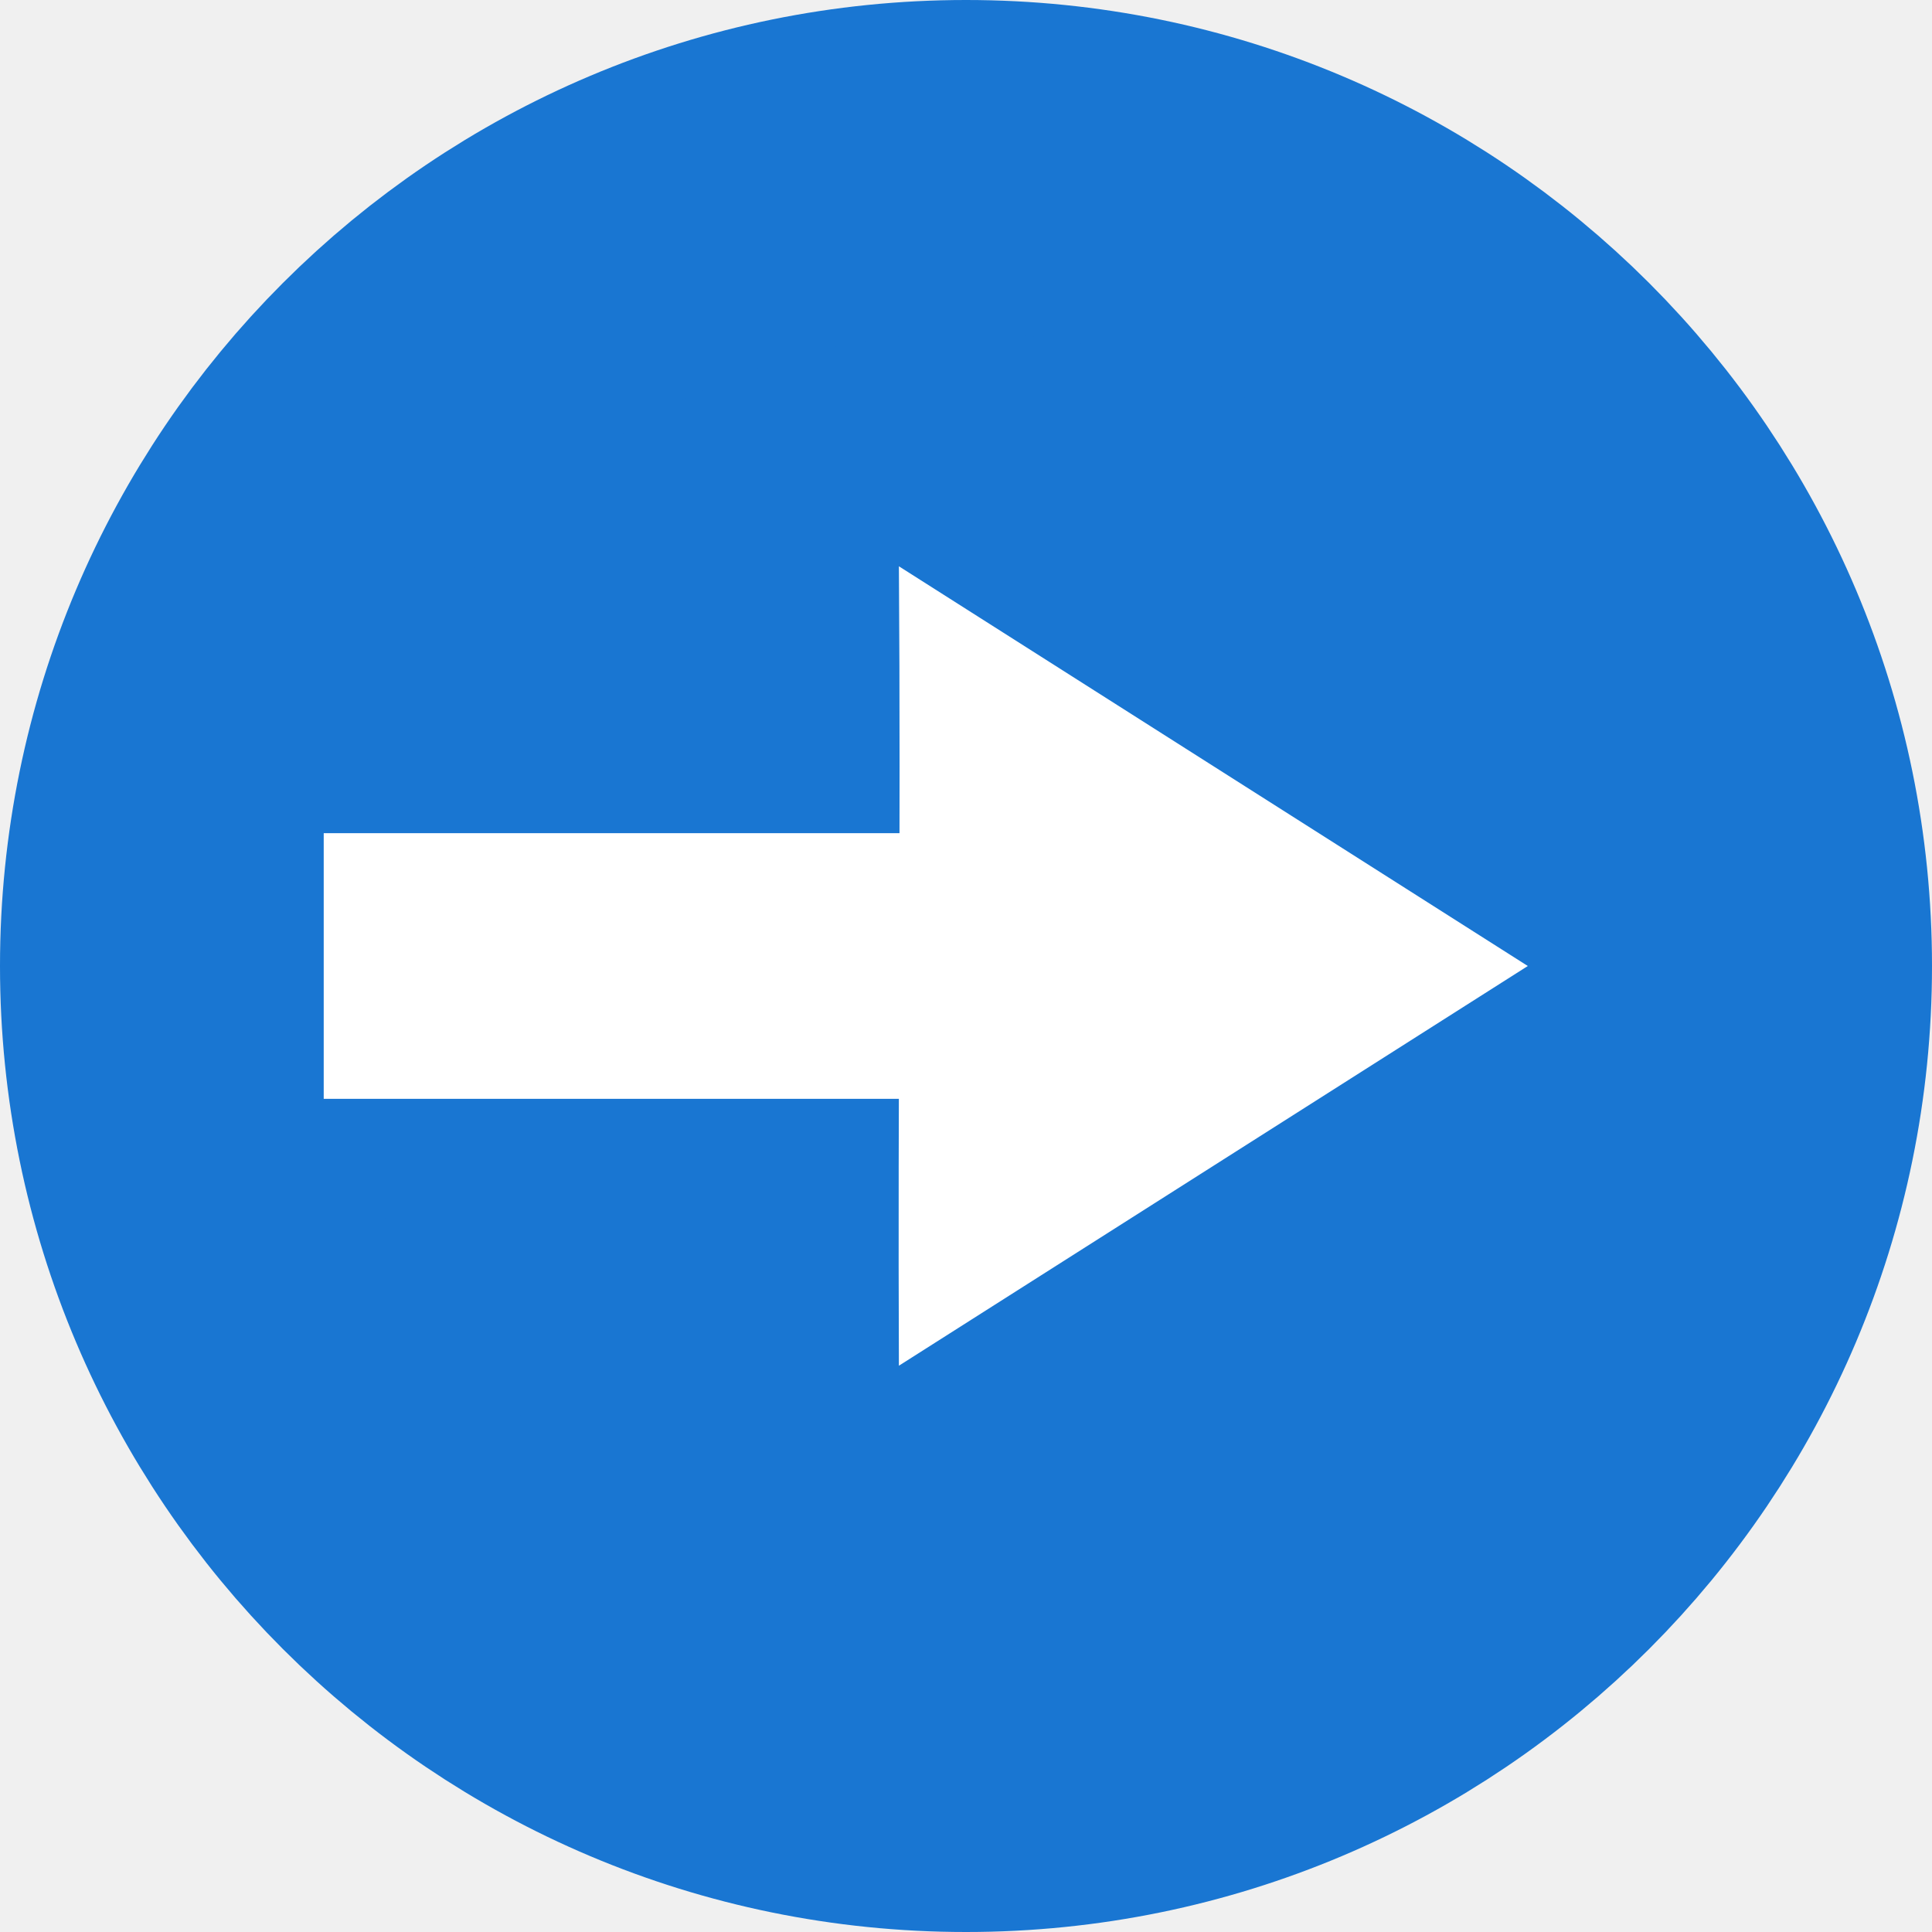
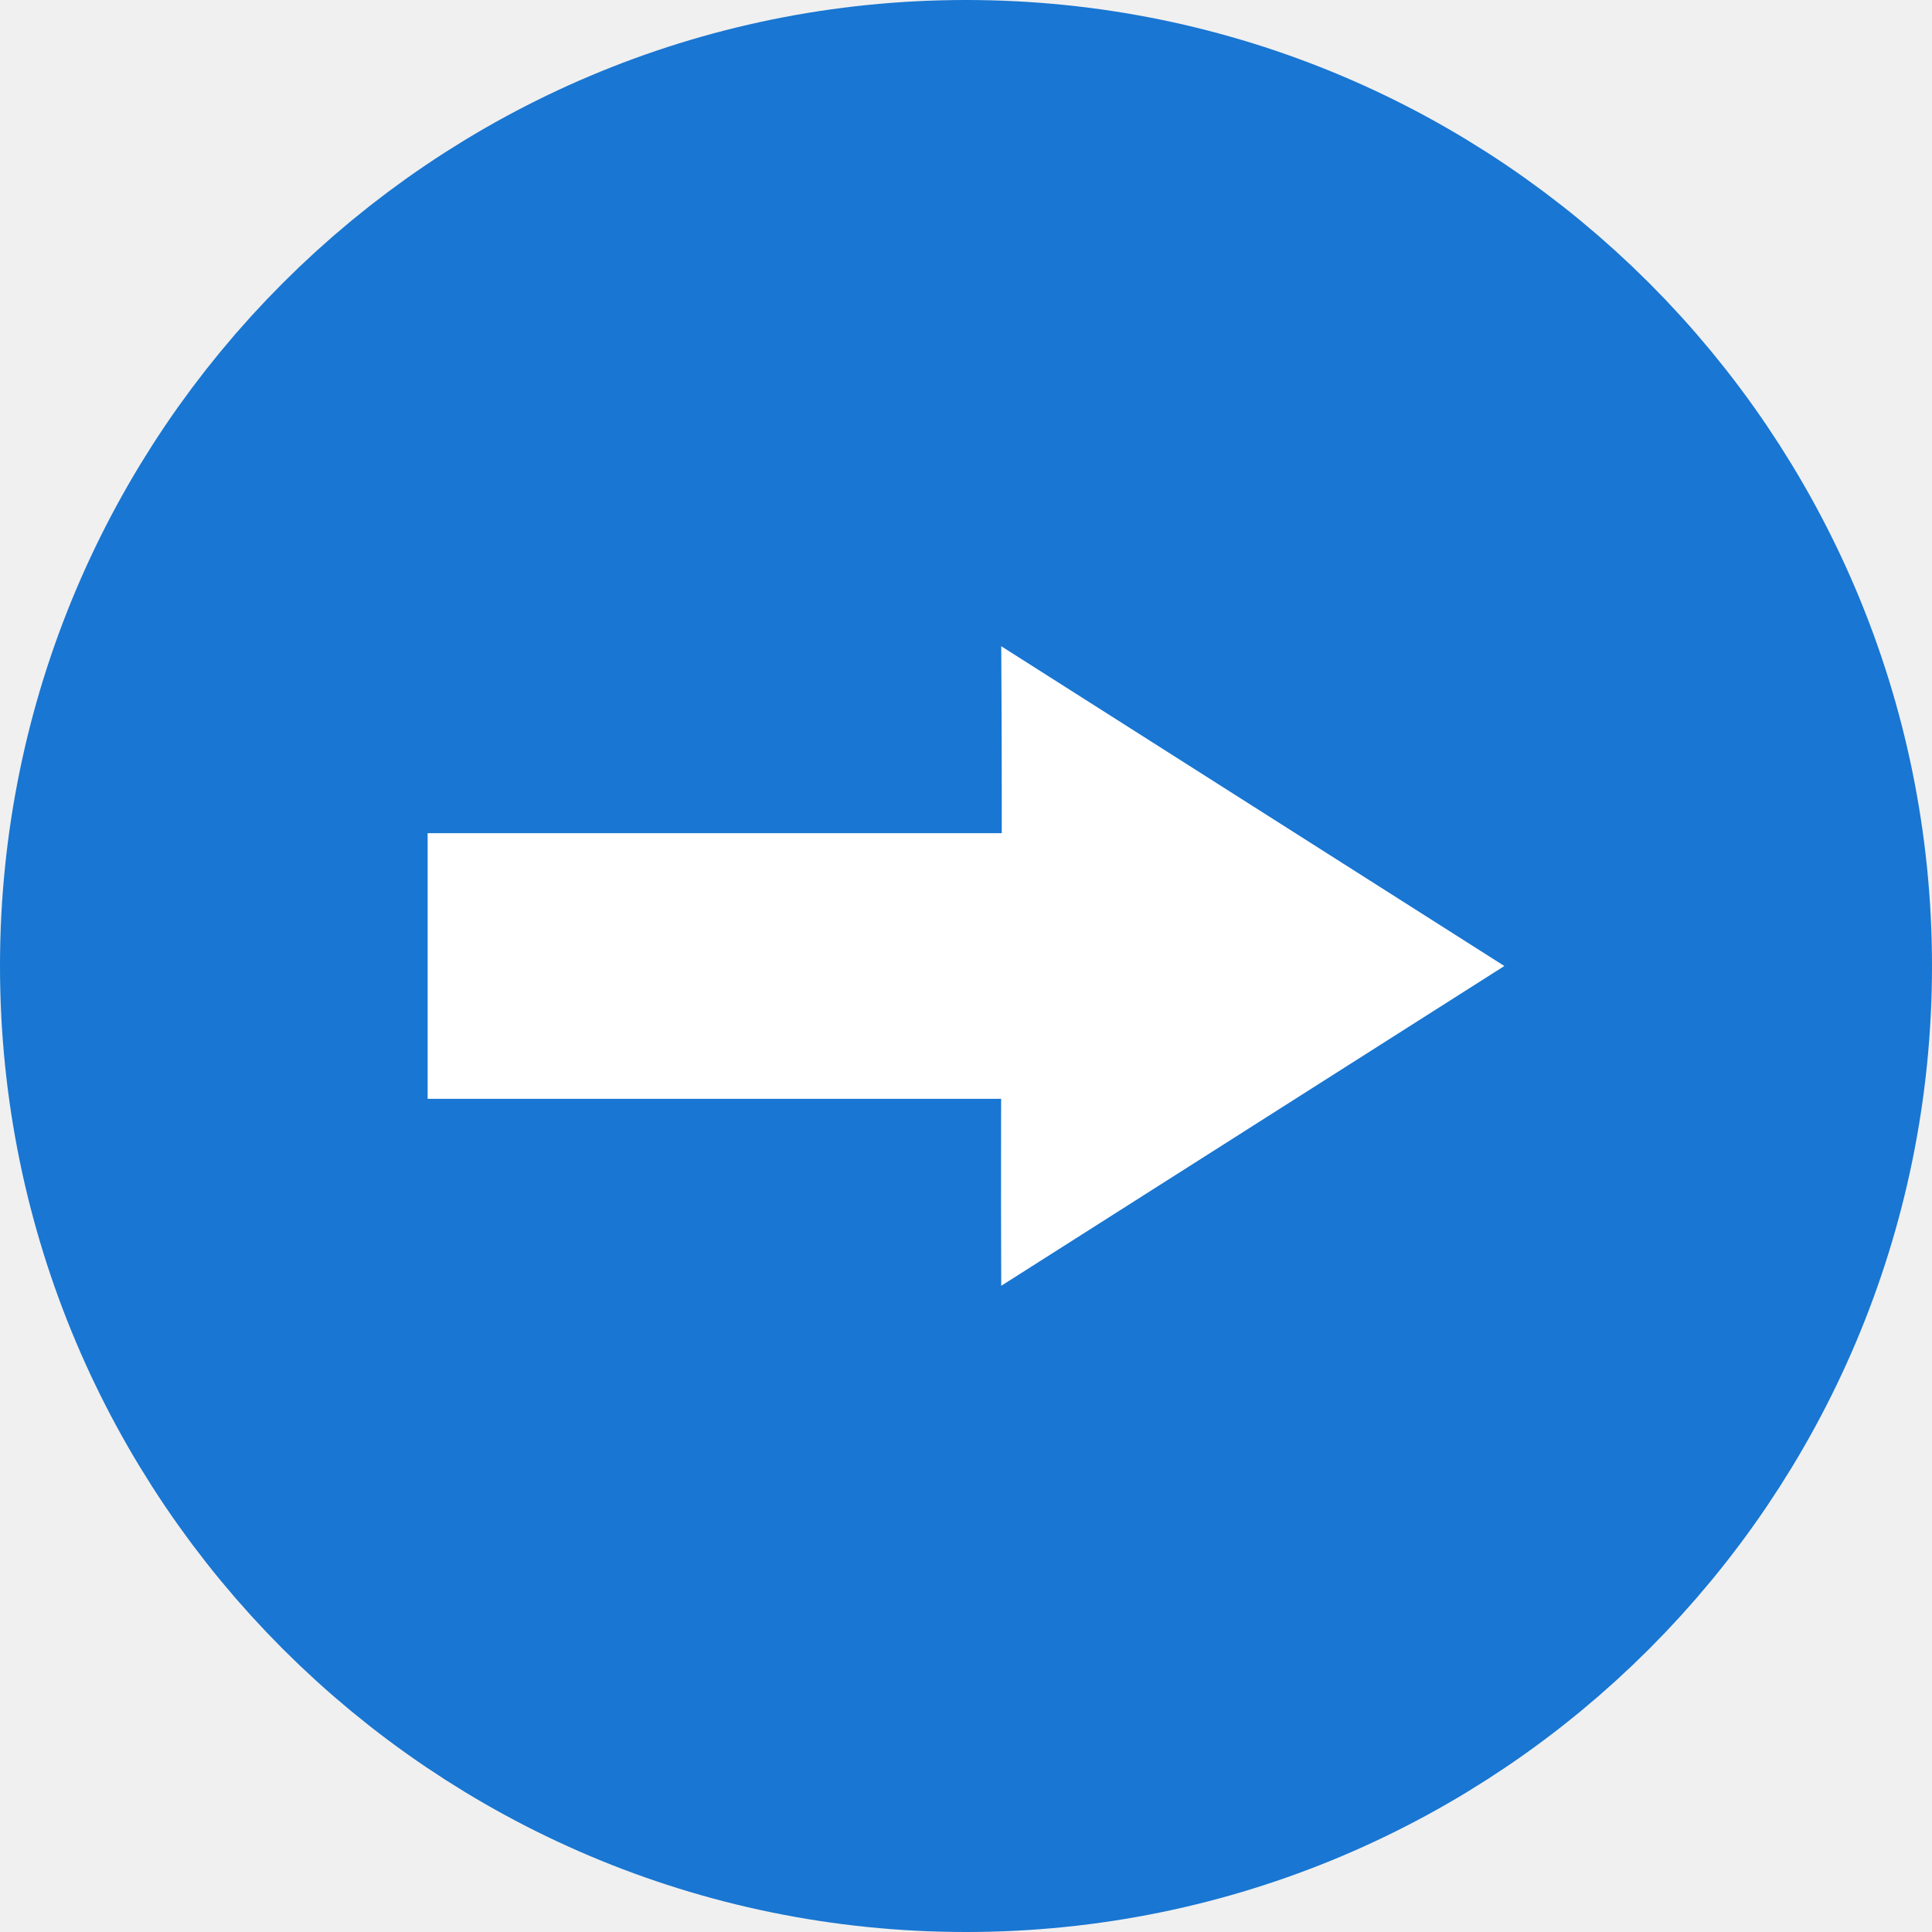
<svg xmlns="http://www.w3.org/2000/svg" width="48" viewBox="0 0 54 48" version="1.1" id="svg6011" height="48">
  <defs id="defs6015" />
  <circle style="fill:#1976d2;fill-opacity:1;stroke:#1976d2;stroke-width:9.31;stroke-dasharray:none;stroke-opacity:1" id="path1" cx="27" cy="24" r="22.345" />
  <g id="g1" transform="translate(-25.16949,78.13707)" style="fill:#f9f9f9">
    <g id="g2">
-       <path fill="#616161" d="m 50.294,-65.309 17.578,11.172 -17.578,11.172 c -0.032,-7.447 0.055,-14.898 0,-22.345 z" class="jp-icon3" shape-rendering="geometricPrecision" id="path6009" style="fill:#ffffff;fill-opacity:1;stroke-width:3.657" />
-       <path id="rect1" style="fill:#f9f9f9;stroke:#ffffff;stroke-width:5.593;stroke-opacity:1" d="m 47.584,-55.053 v 1.832 H 37.014 v -1.832 z" />
+       <g id="g3" transform="translate(2.904376)">
+         <path fill="#616161" d="m 50.25,-63.075 14.062,8.938 -14.062,8.938 c -0.026,-5.958 0.044,-11.919 0,-17.876 z" class="jp-icon3" shape-rendering="geometricPrecision" id="path6009" style="fill:#ffffff;fill-opacity:1;stroke-width:2.926" />
+         <path id="rect1" style="fill:#f9f9f9;stroke:#ffffff;stroke-width:5.593;stroke-opacity:1" d="m 47.584,-55.053 v 1.832 H 37.014 v -1.832 z" />
+       </g>
    </g>
  </g>
</svg>
